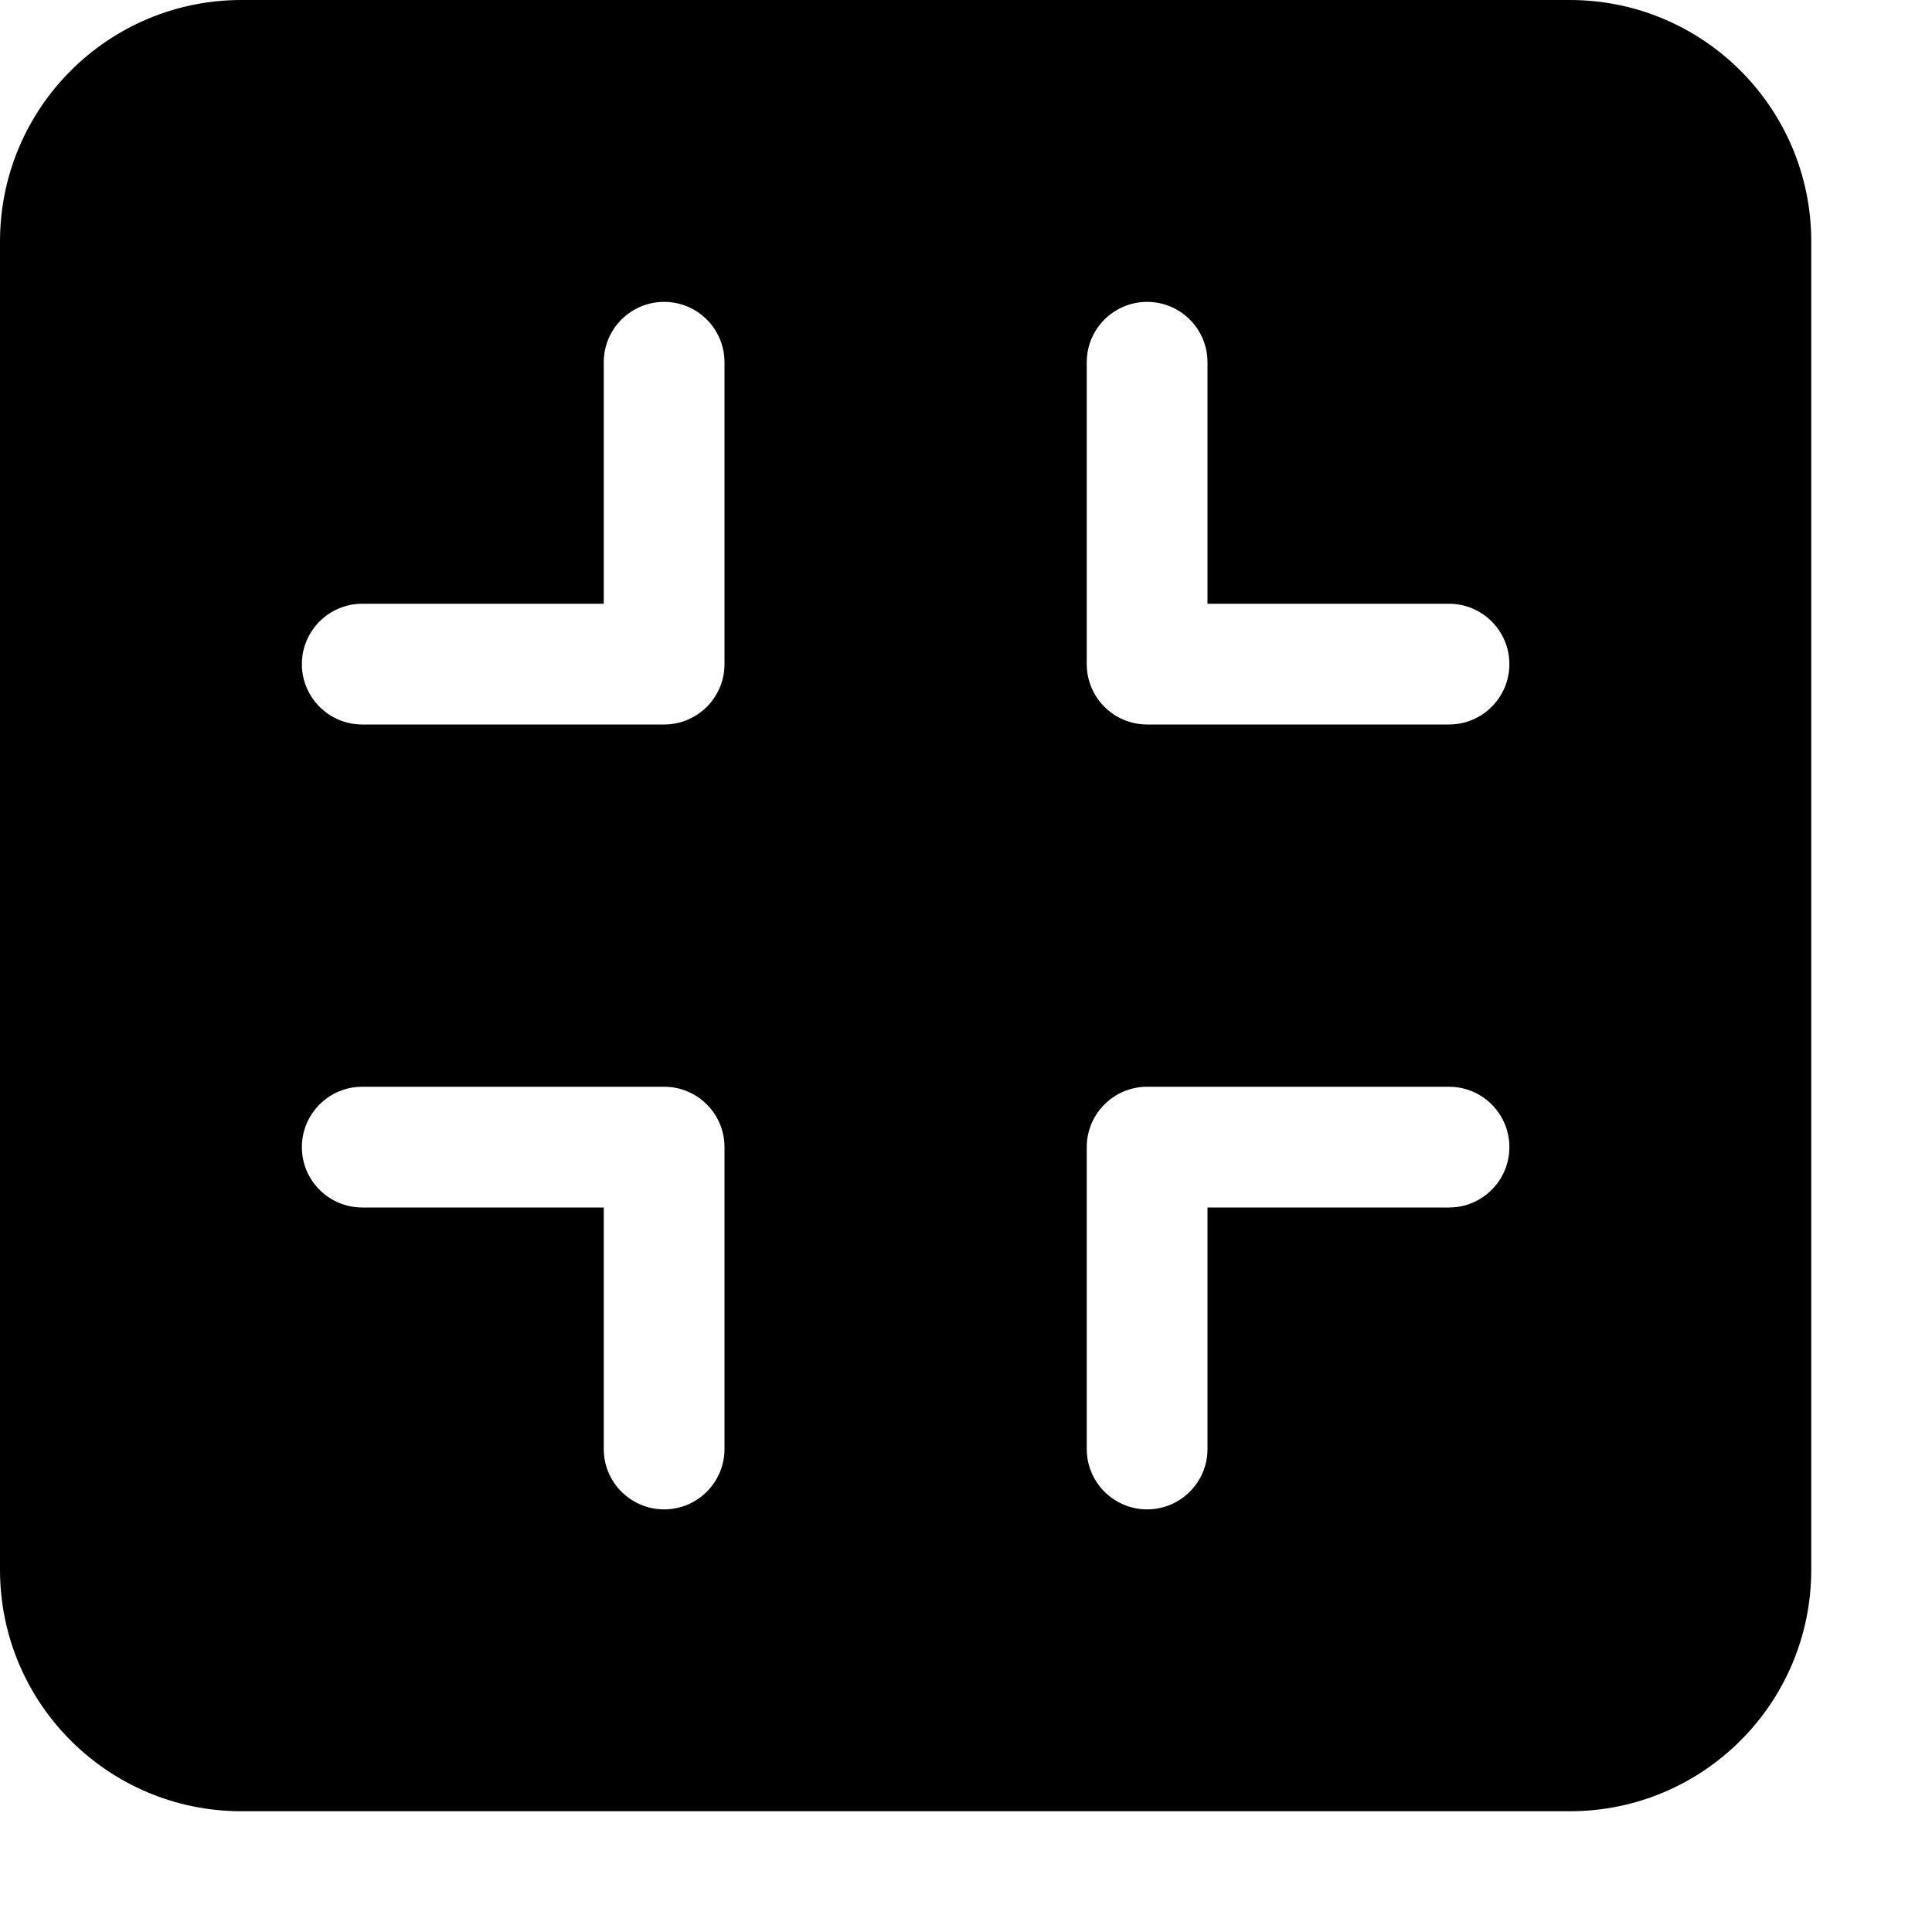
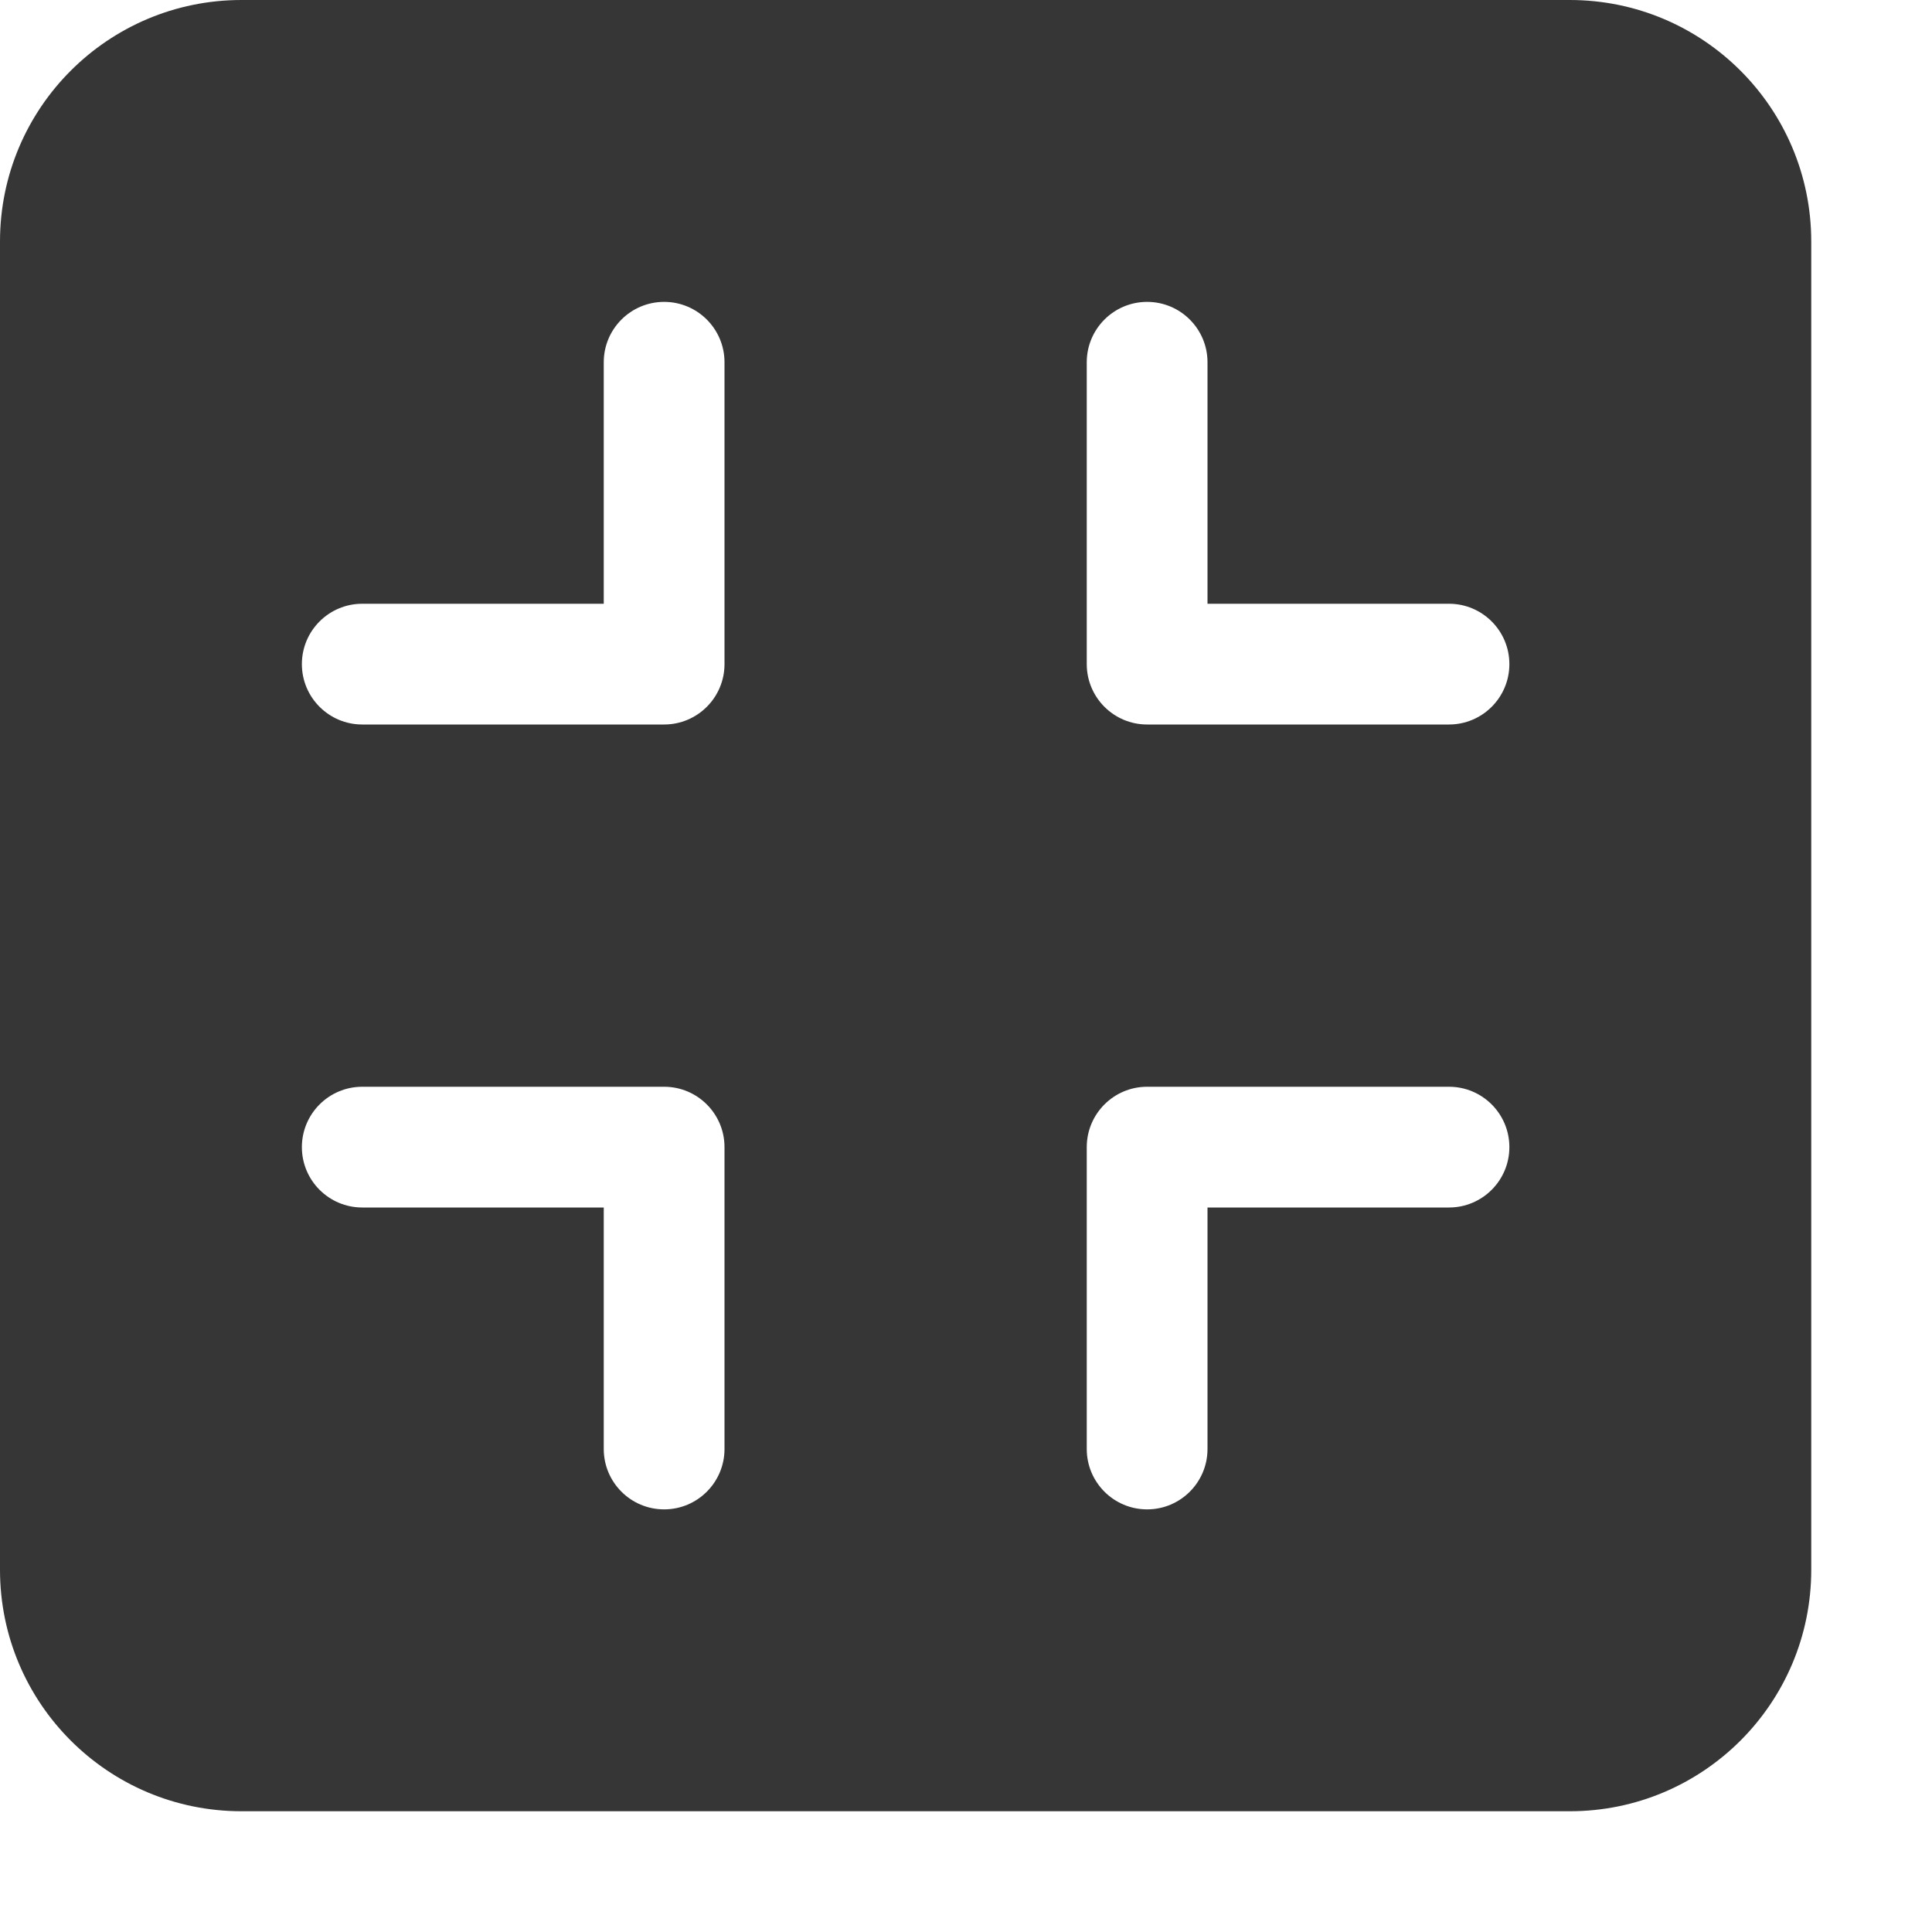
<svg xmlns="http://www.w3.org/2000/svg" width="16" height="16" viewBox="0 0 16 16" fill="none">
  <g id="emblem-encrypted-unlocked-symbolic">
-     <path id="Subtract" fill-rule="evenodd" clip-rule="evenodd" d="M13 0C14.105 0 15 0.895 15 2V13C15 14.105 14.105 15 13 15H2C0.895 15 5.63733e-08 14.105 0 13V2C0 0.895 0.895 5.63724e-08 2 0H13ZM3 9C2.724 9 2.5 9.224 2.5 9.5C2.5 9.776 2.724 10 3 10H5V12C5 12.276 5.224 12.5 5.5 12.5C5.776 12.5 6 12.276 6 12V9.5C6 9.224 5.776 9 5.5 9H3ZM9.5 9C9.224 9 9 9.224 9 9.5V12C9 12.276 9.224 12.5 9.5 12.5C9.776 12.5 10 12.276 10 12V10H12C12.276 10 12.5 9.776 12.5 9.5C12.5 9.224 12.276 9 12 9H9.5ZM5.5 2.5C5.224 2.5 5 2.724 5 3V5H3C2.724 5 2.5 5.224 2.5 5.5C2.5 5.776 2.724 6 3 6H5.5C5.776 6 6 5.776 6 5.5V3C6 2.724 5.776 2.5 5.5 2.5ZM9.5 2.5C9.224 2.5 9 2.724 9 3V5.5C9 5.776 9.224 6 9.5 6H12C12.276 6 12.5 5.776 12.5 5.5C12.5 5.224 12.276 5 12 5H10V3C10 2.724 9.776 2.5 9.5 2.5Z" fill="black" />
+     <path id="Subtract" fill-rule="evenodd" clip-rule="evenodd" d="M13 0C14.105 0 15 0.895 15 2V13C15 14.105 14.105 15 13 15H2C0.895 15 5.63733e-08 14.105 0 13V2C0 0.895 0.895 5.63724e-08 2 0H13ZM3 9C2.724 9 2.5 9.224 2.5 9.5C2.5 9.776 2.724 10 3 10H5V12C5 12.276 5.224 12.5 5.5 12.5C5.776 12.5 6 12.276 6 12V9.5C6 9.224 5.776 9 5.5 9H3ZM9.5 9C9.224 9 9 9.224 9 9.5V12C9 12.276 9.224 12.5 9.5 12.5C9.776 12.5 10 12.276 10 12V10H12C12.276 10 12.5 9.776 12.5 9.5C12.5 9.224 12.276 9 12 9H9.5ZM5.5 2.5C5.224 2.5 5 2.724 5 3V5H3C2.724 5 2.5 5.224 2.5 5.5C2.5 5.776 2.724 6 3 6H5.5C5.776 6 6 5.776 6 5.5V3C6 2.724 5.776 2.5 5.5 2.5ZM9.5 2.5C9.224 2.5 9 2.724 9 3V5.5C9 5.776 9.224 6 9.5 6H12C12.276 6 12.5 5.776 12.5 5.5C12.5 5.224 12.276 5 12 5H10V3C10 2.724 9.776 2.5 9.5 2.5Z" fill="#363636" />
  </g>
</svg>
